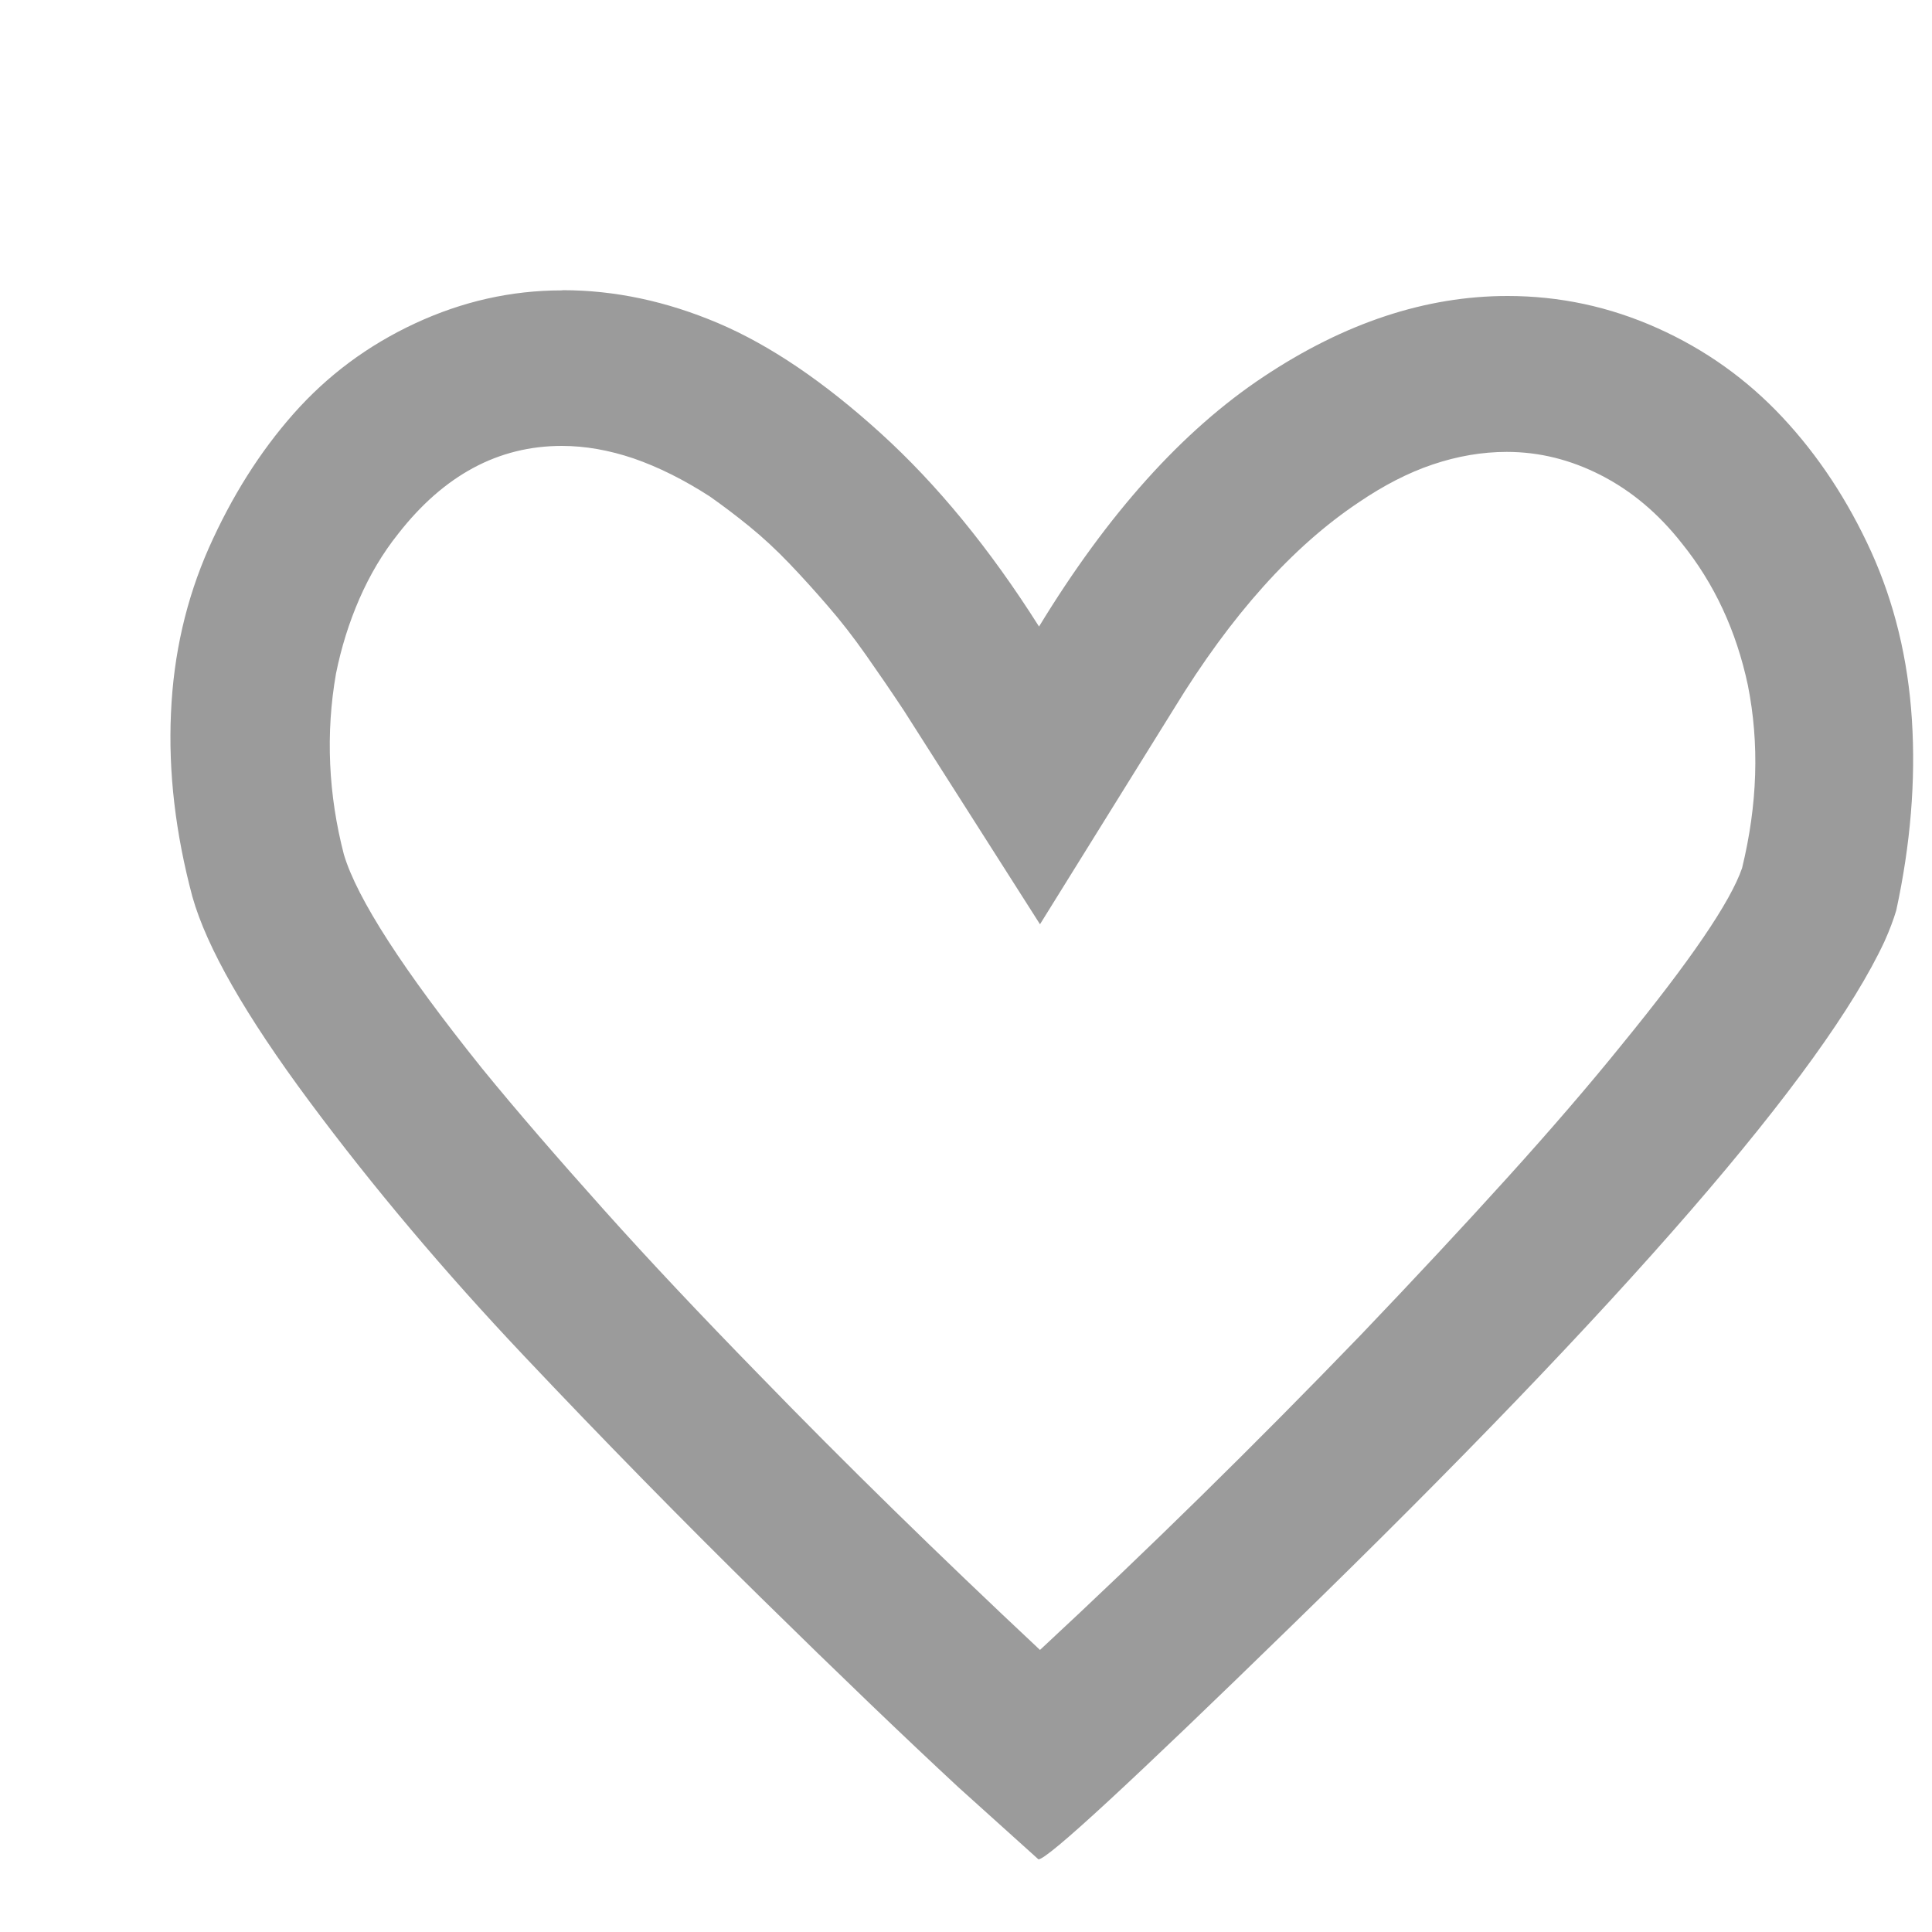
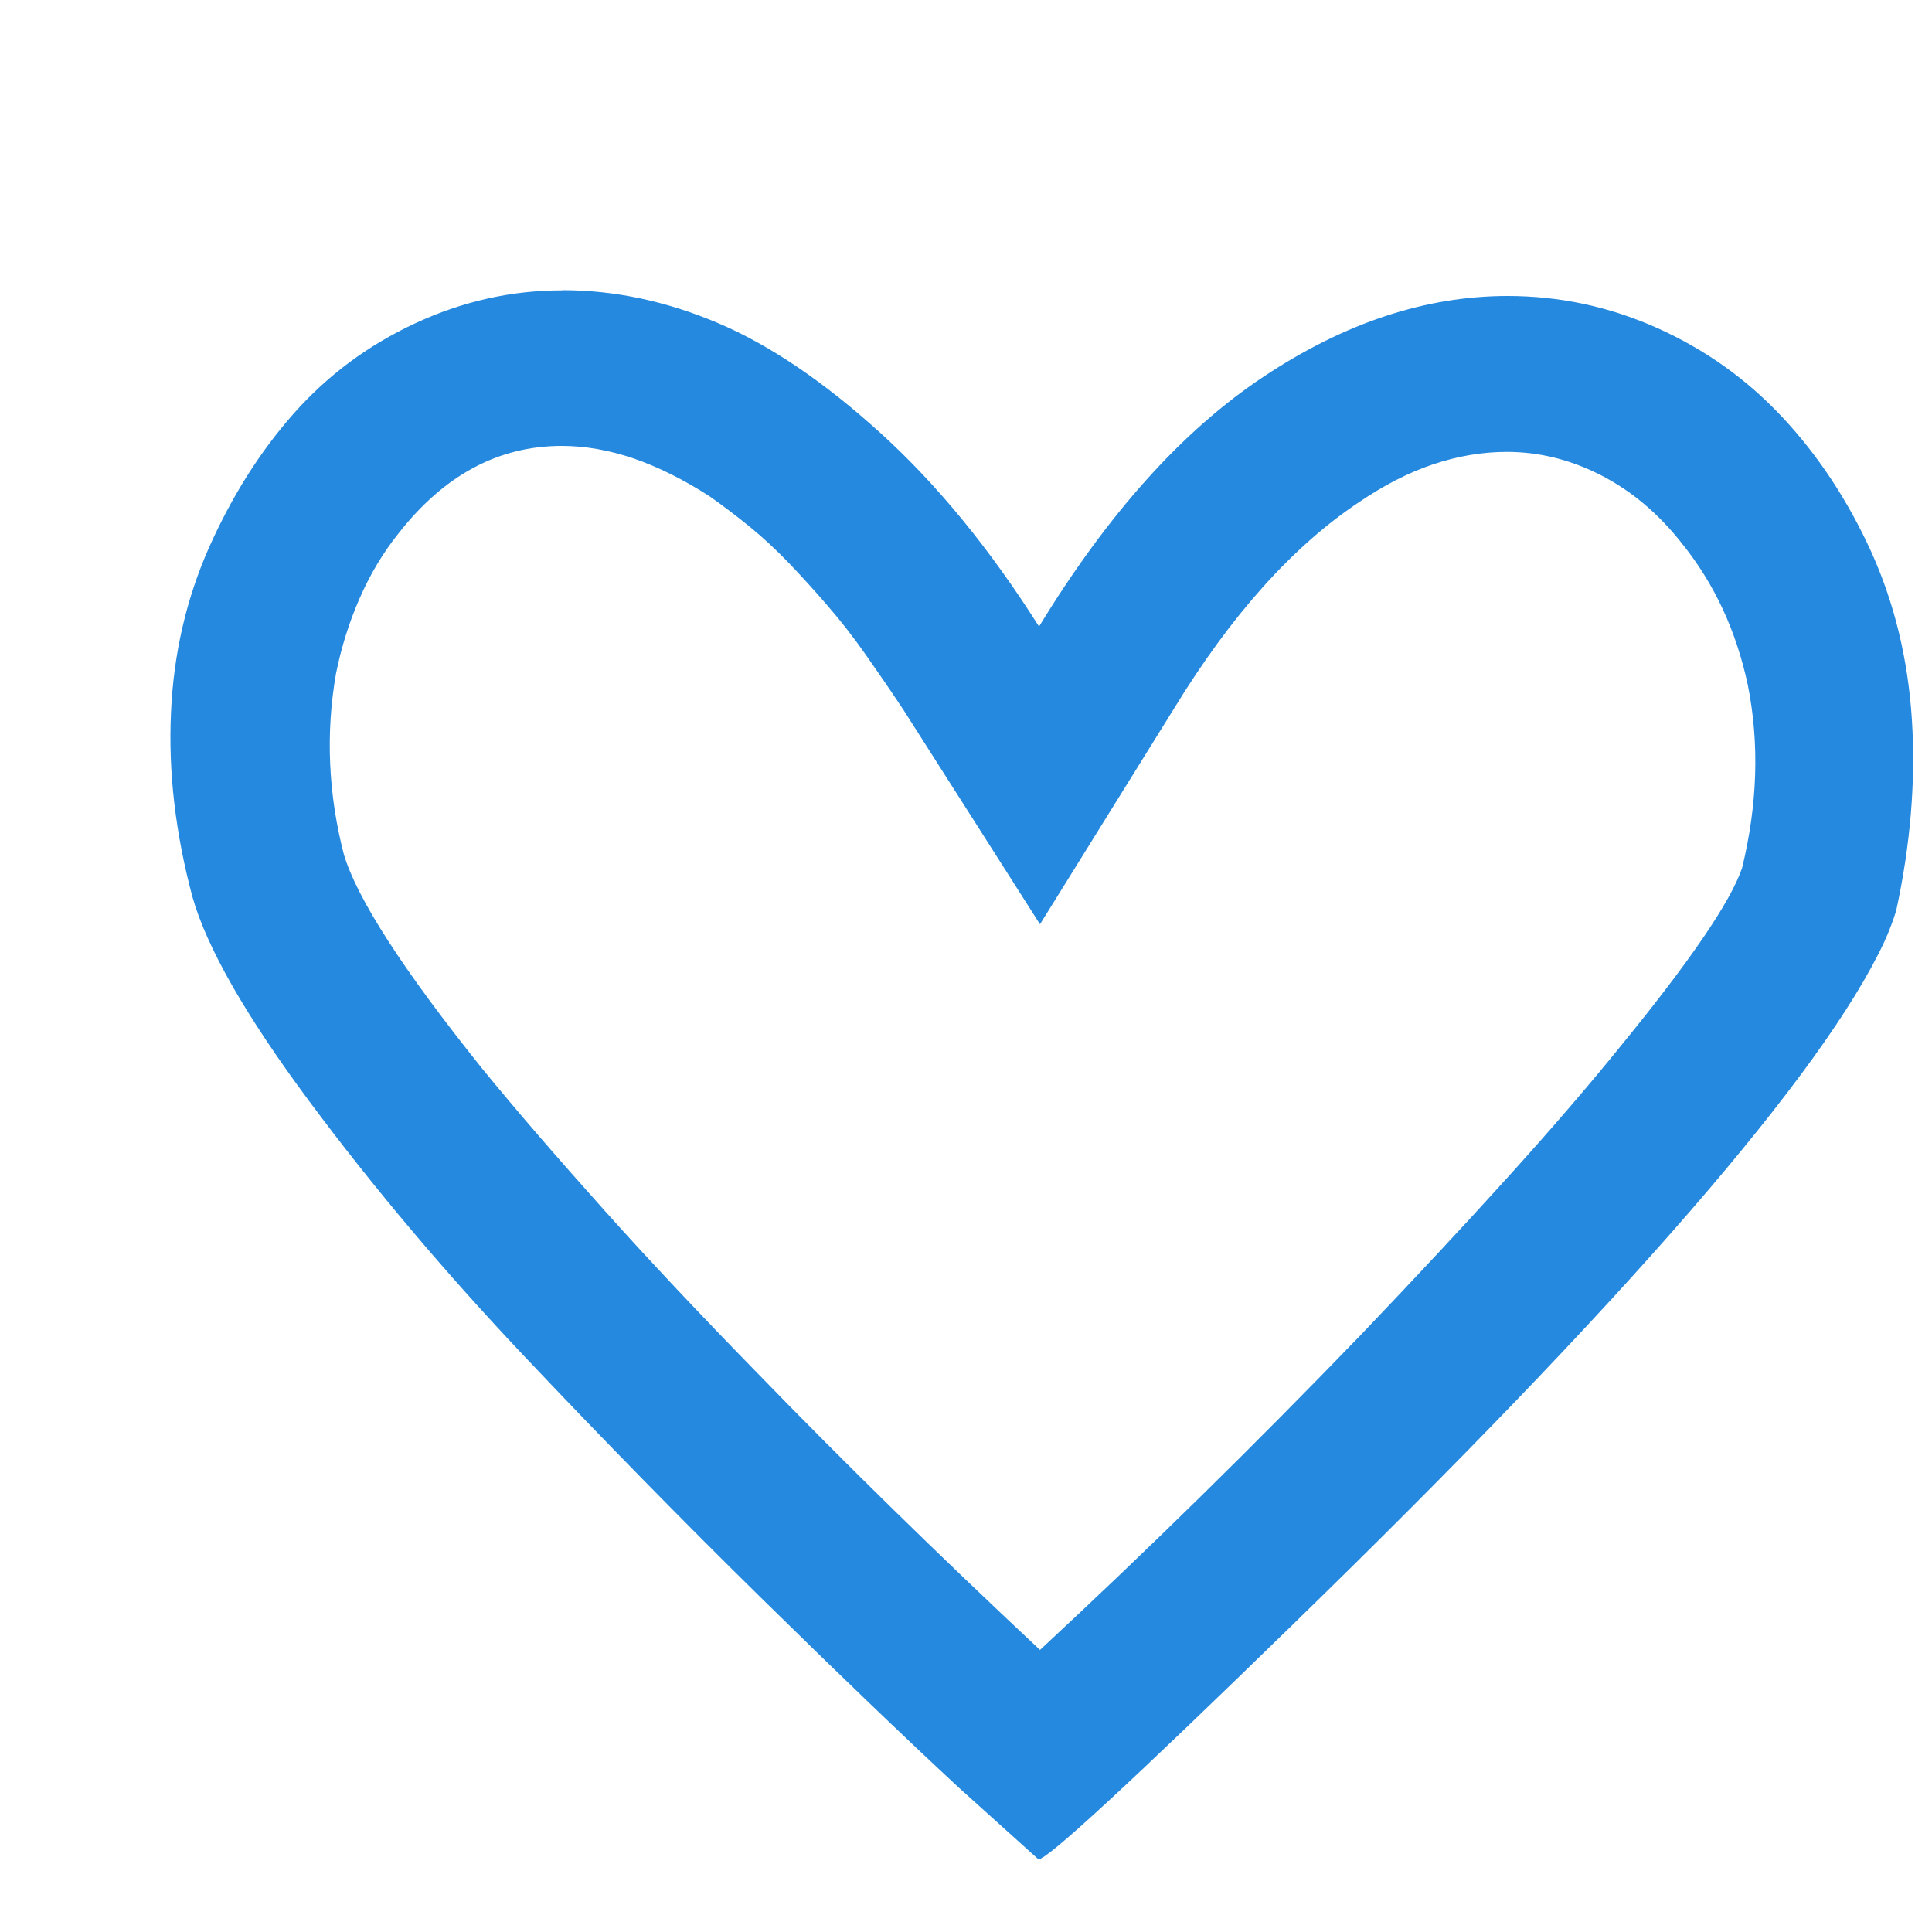
<svg xmlns="http://www.w3.org/2000/svg" version="1.1" x="0px" y="0px" viewBox="0 0 1000 1000" enable-background="new 0 0 1000 1000" xml:space="preserve">
-   <g fill="#9b9b9b">
+   <g fill="#2589df">
    <path d="M10,37.6L10,37.6L10,37.6z" />
    <path d="M290.8,230.8c12.1,0,24.5,2.2,37.2,6.5c12.7,4.4,25.8,10.9,39.3,19.6c6.7,4.7,13.6,9.9,20.6,15.6c7,5.7,13.9,12.1,20.6,19.1s13.4,14.4,20.1,22.2c6.7,7.7,13.2,16.1,19.6,25.2s12.9,18.6,19.6,28.7l70.5,110.7l69.4-111.7c29.5-48.3,61.4-83.9,95.6-106.7c12.8-8.7,25.5-15.3,38.3-19.6s25.5-6.5,38.3-6.5c16.8,0,33,4,48.8,12.1c15.8,8.1,29.7,19.8,41.8,35.2c16.8,20.8,28.2,45.3,34.2,73.5c6,30.2,5,61.7-3,94.6c-6,17.5-26.8,48-62.4,91.6c-16.8,20.8-36.6,43.8-59.4,69c-22.8,25.2-48,52.2-75.5,81c-55,57-110.4,111.4-166.1,163.1c-52.3-49-101-96.6-145.9-142.9c-29.5-30.2-56.2-58.5-80-85.1s-44.8-50.8-62.9-73c-40.9-51-64.7-87.9-71.5-110.7c-4-15.4-6.4-31-7.1-46.8c-0.7-15.8,0.3-31.4,3-46.8c2.7-13.4,6.7-26.3,12.1-38.7c5.4-12.4,12.1-23.7,20.1-33.7C229.8,245.9,258,230.8,290.8,230.8L290.8,230.8z M290.8,150.3c-26.2,0-51.5,5.7-76,17.1s-45.4,27-62.9,46.8s-32,42.9-43.8,69.4c-11.7,26.5-18.3,55-19.6,85.5c-1.4,30.5,2.3,62.2,11.1,95.1c7.4,26.2,27.5,61.4,60.4,105.7s69.9,88.2,111.2,131.9s82.2,85.4,122.8,125.3s74.7,72.6,102.2,98.1l41.3,37.2c4.7,0,48.3-40.3,130.9-120.8c173.1-168.4,275.4-286.5,307-354.3c2.7-6,4.7-11.4,6.1-16.1c7.4-34.2,10.1-67.1,8.1-98.6c-2-31.5-9.1-60.6-21.1-87.1c-12.1-26.5-27.3-49.6-45.8-69.4s-40.1-35.2-64.9-46.3s-50.6-16.6-77.5-16.6c-42.3,0-84.4,13.9-126.3,41.8c-41.9,27.8-80.7,71-116.2,129.3c-25.5-40.3-52.8-73.6-82-100.1s-57.2-45.5-84-56.9s-53.7-17.1-80.5-17.1L290.8,150.3z" />
  </g>
</svg>
